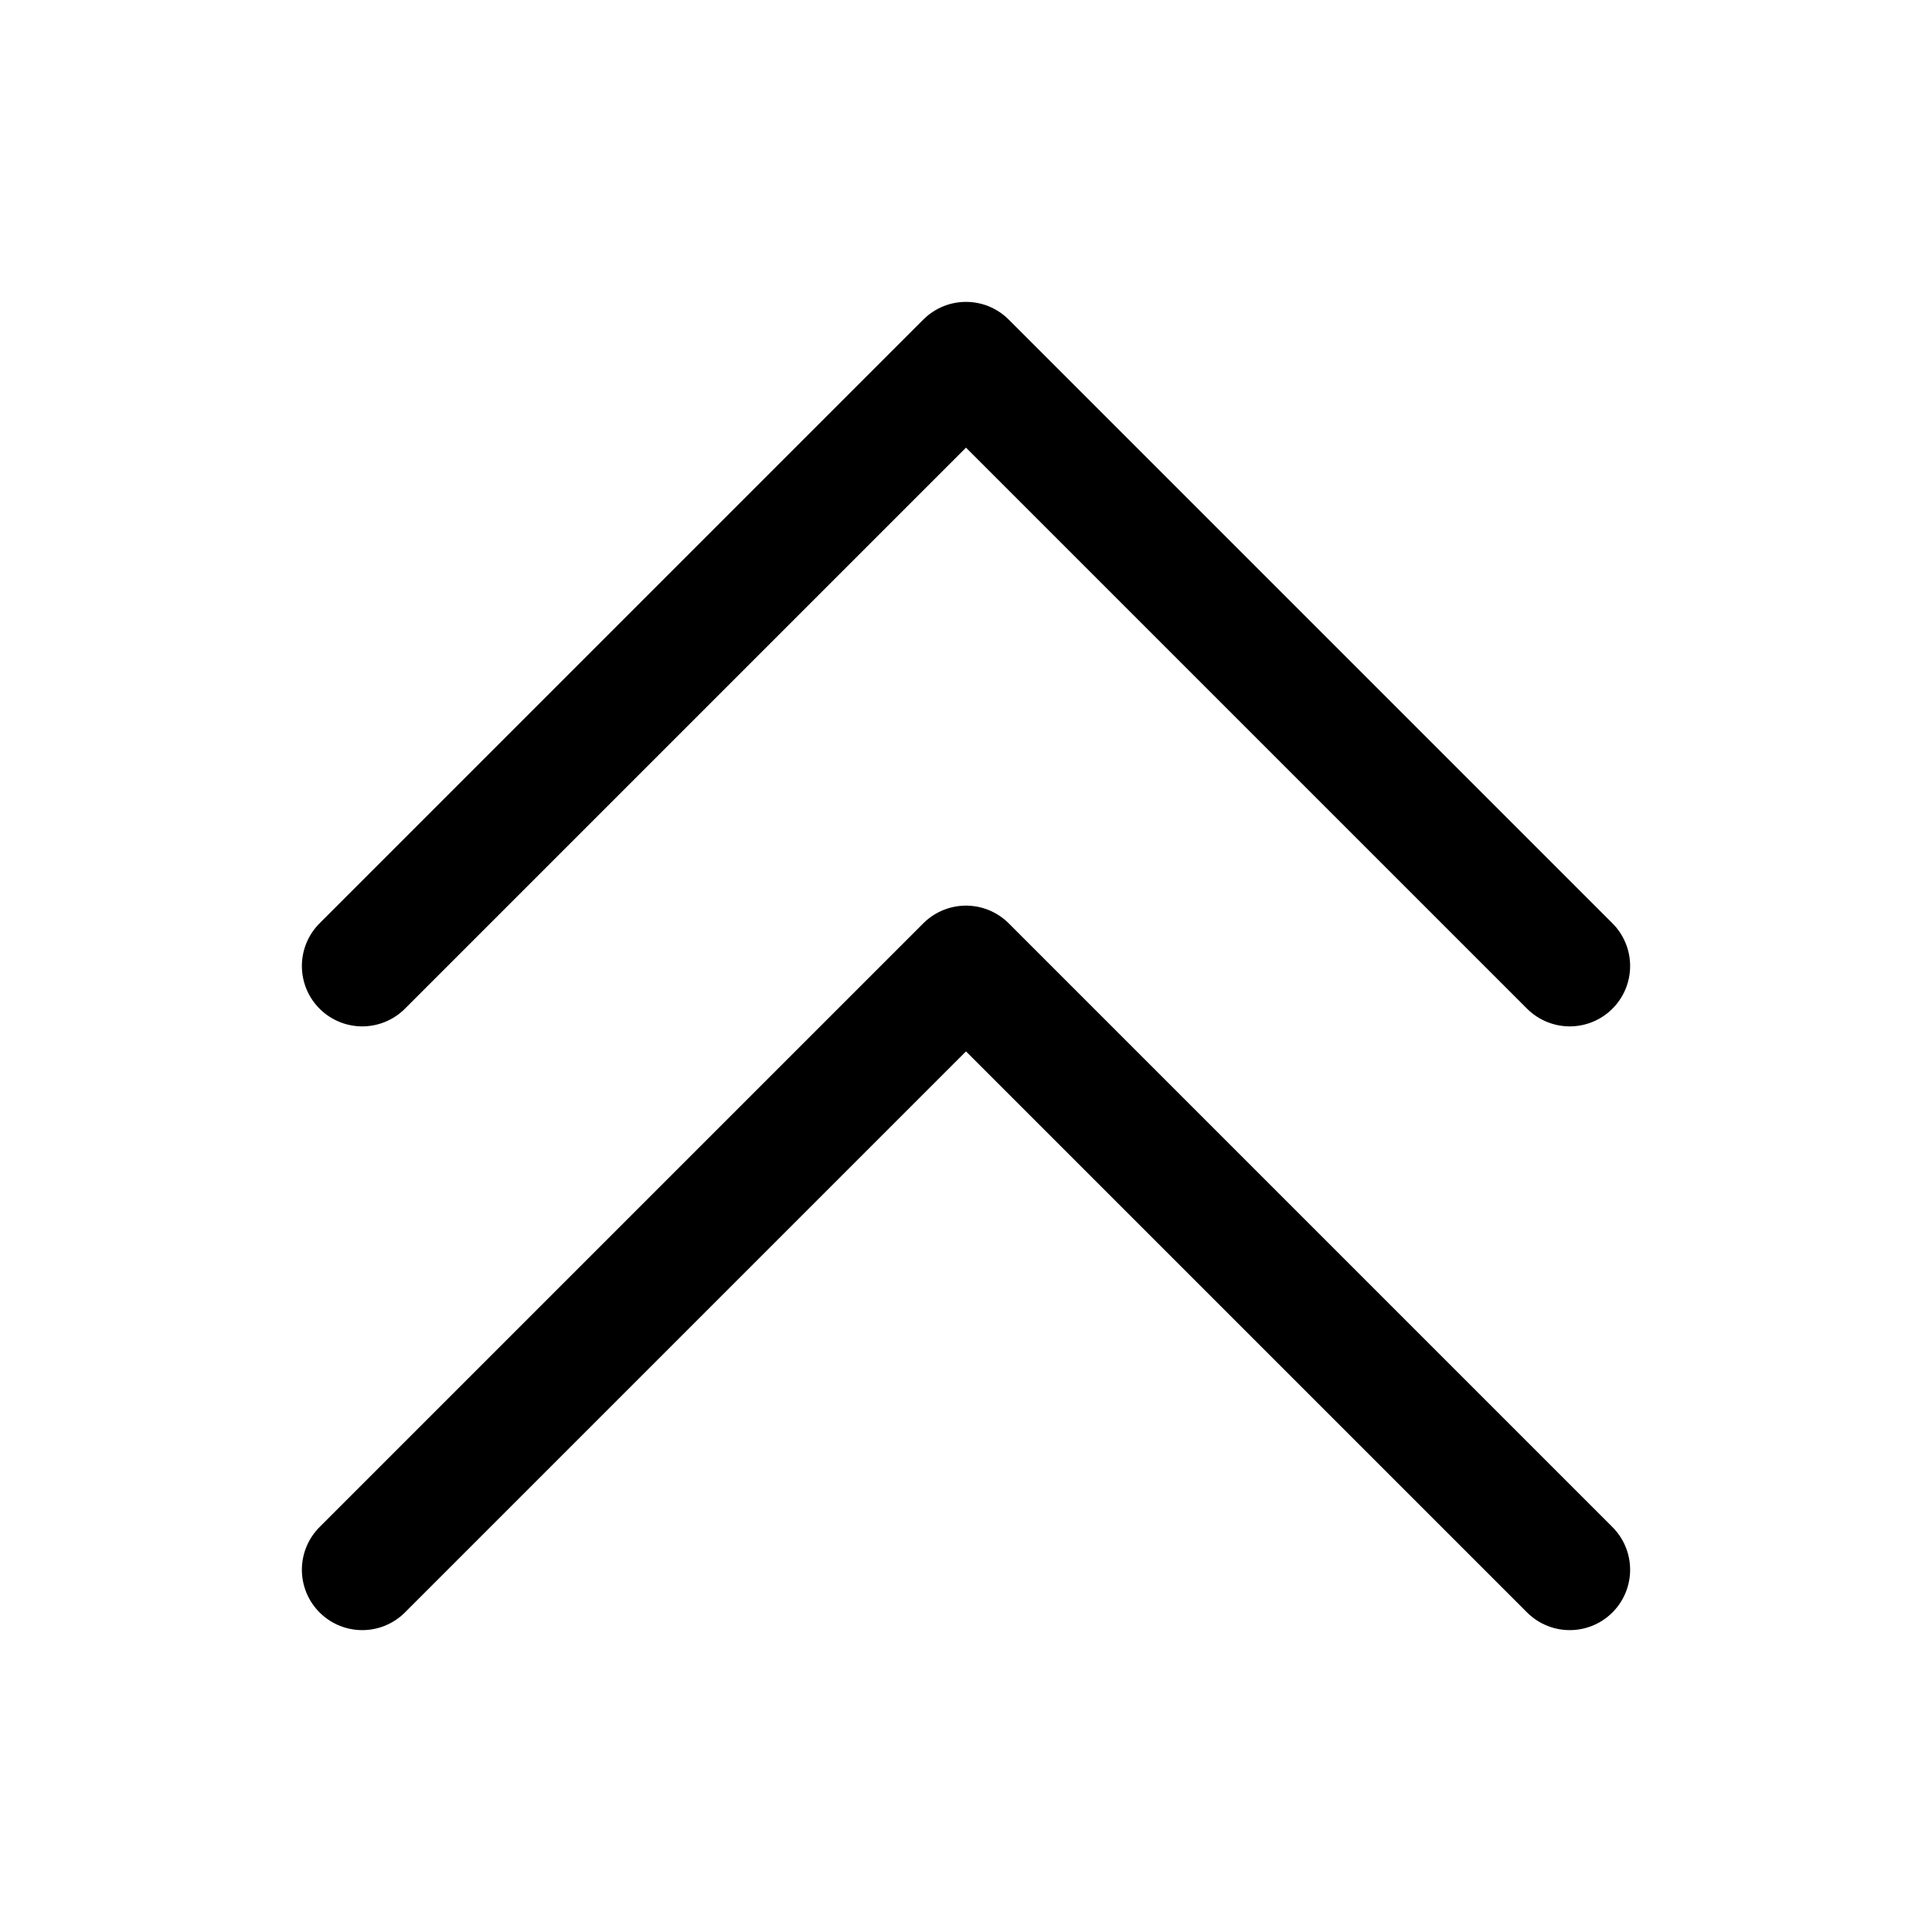
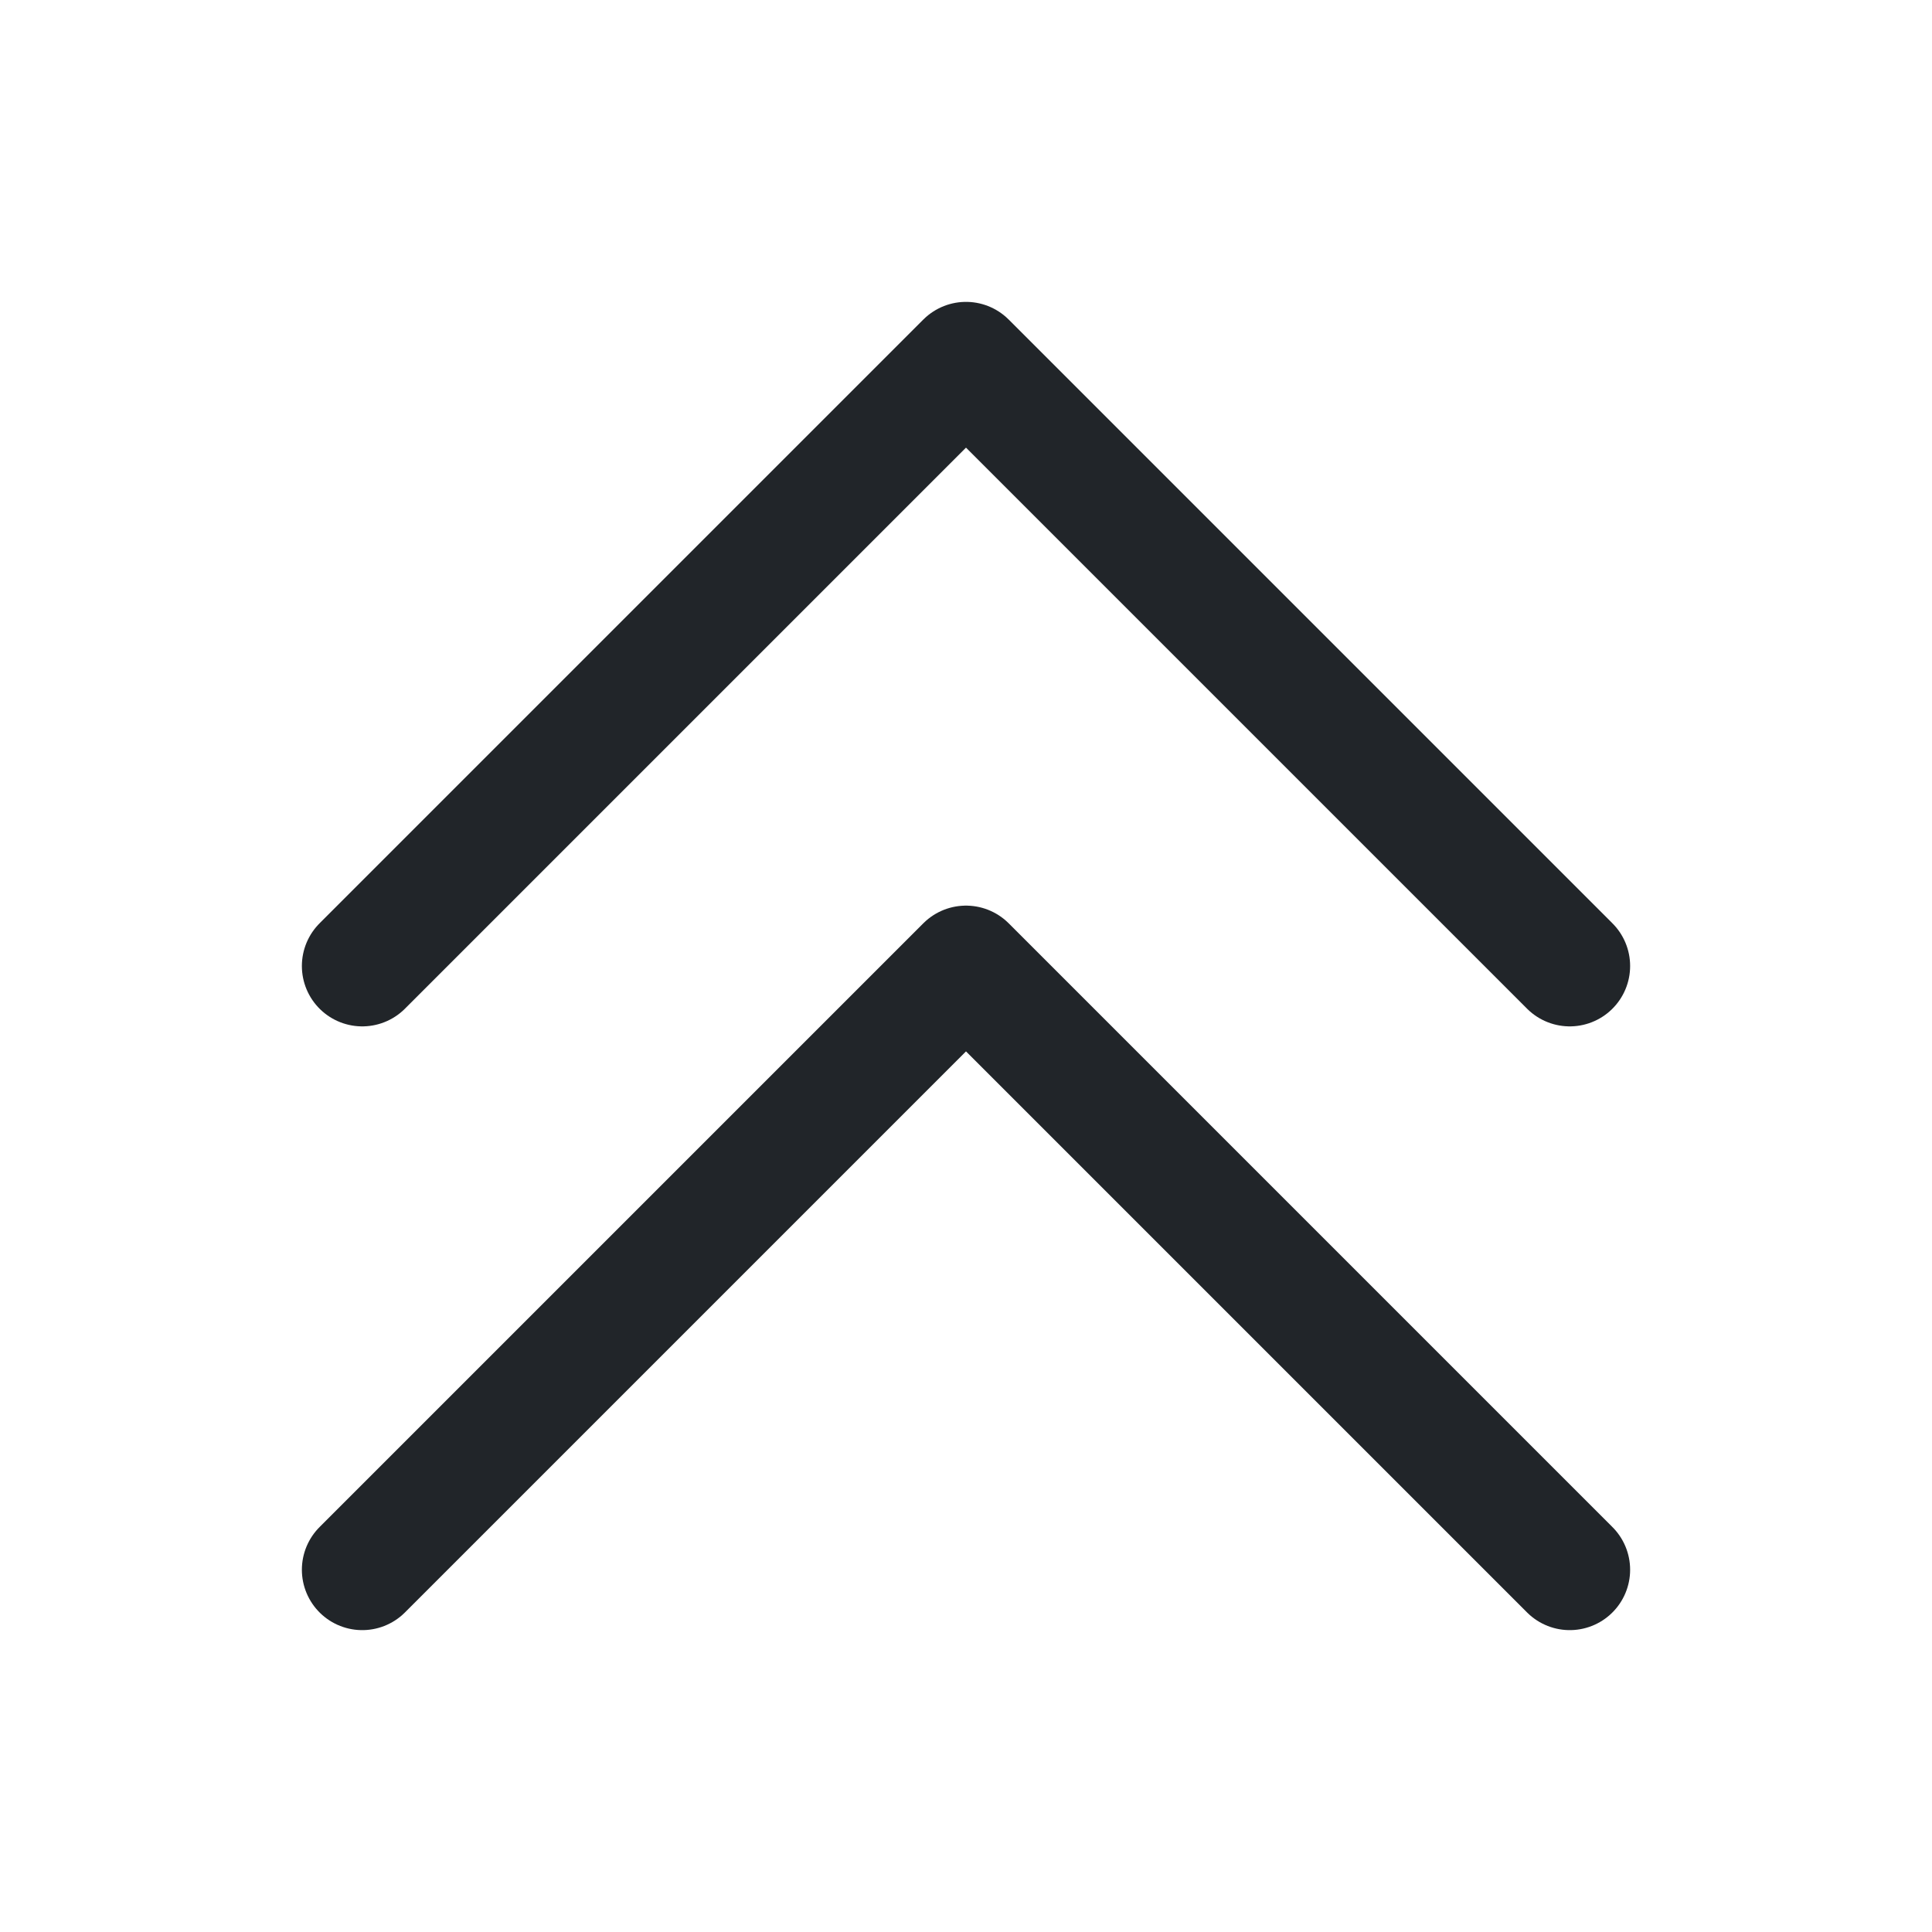
- <svg xmlns="http://www.w3.org/2000/svg" width="192" height="192" fill="#000000" viewBox="0 0 256 256">
+ <svg xmlns="http://www.w3.org/2000/svg" width="192" height="192" fill="#212529" viewBox="0 0 256 256">
  <rect width="256" height="256" fill="none" />
-   <polyline points="48 208 128 128 208 208" fill="none" stroke="#000000" stroke-linecap="round" stroke-linejoin="round" stroke-width="16" />
-   <polyline points="48 128 128 48 208 128" fill="none" stroke="#000000" stroke-linecap="round" stroke-linejoin="round" stroke-width="16" />
+   <polyline points="48 208 128 128 208 208" fill="none" stroke="#212529" stroke-linecap="round" stroke-linejoin="round" stroke-width="16" />
+   <polyline points="48 128 128 48 208 128" fill="none" stroke="#212529" stroke-linecap="round" stroke-linejoin="round" stroke-width="16" />
</svg>
